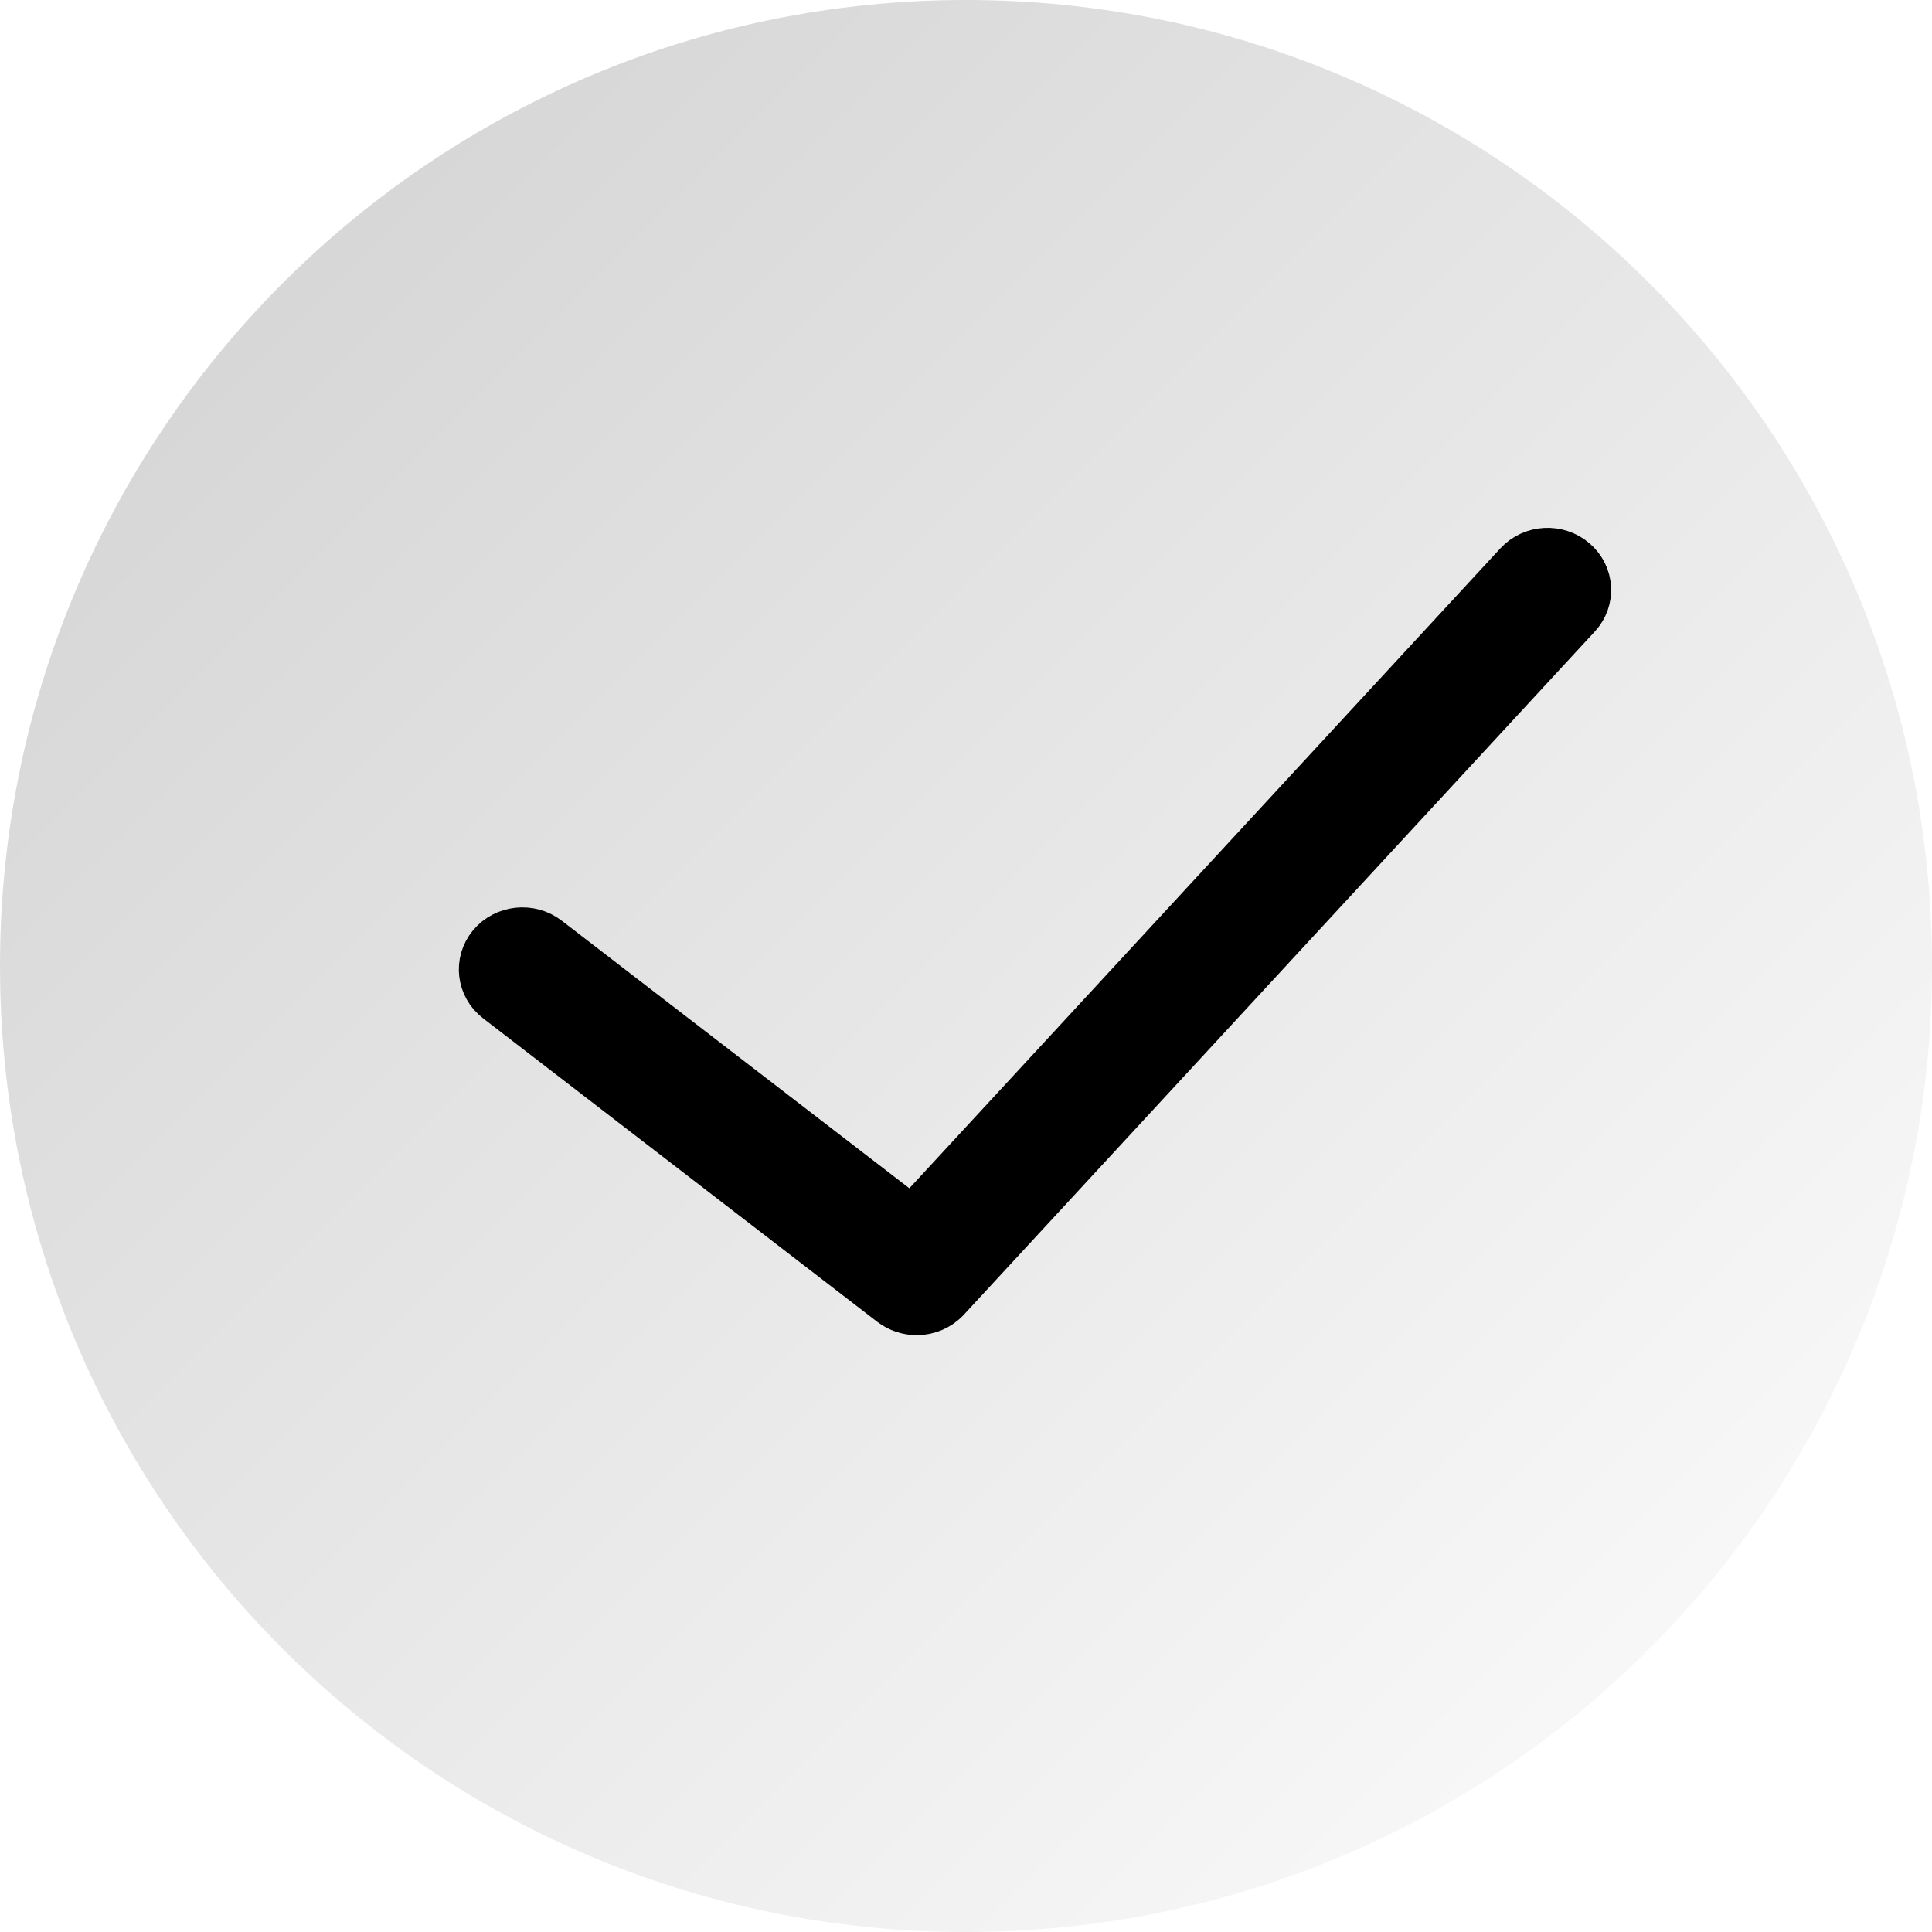
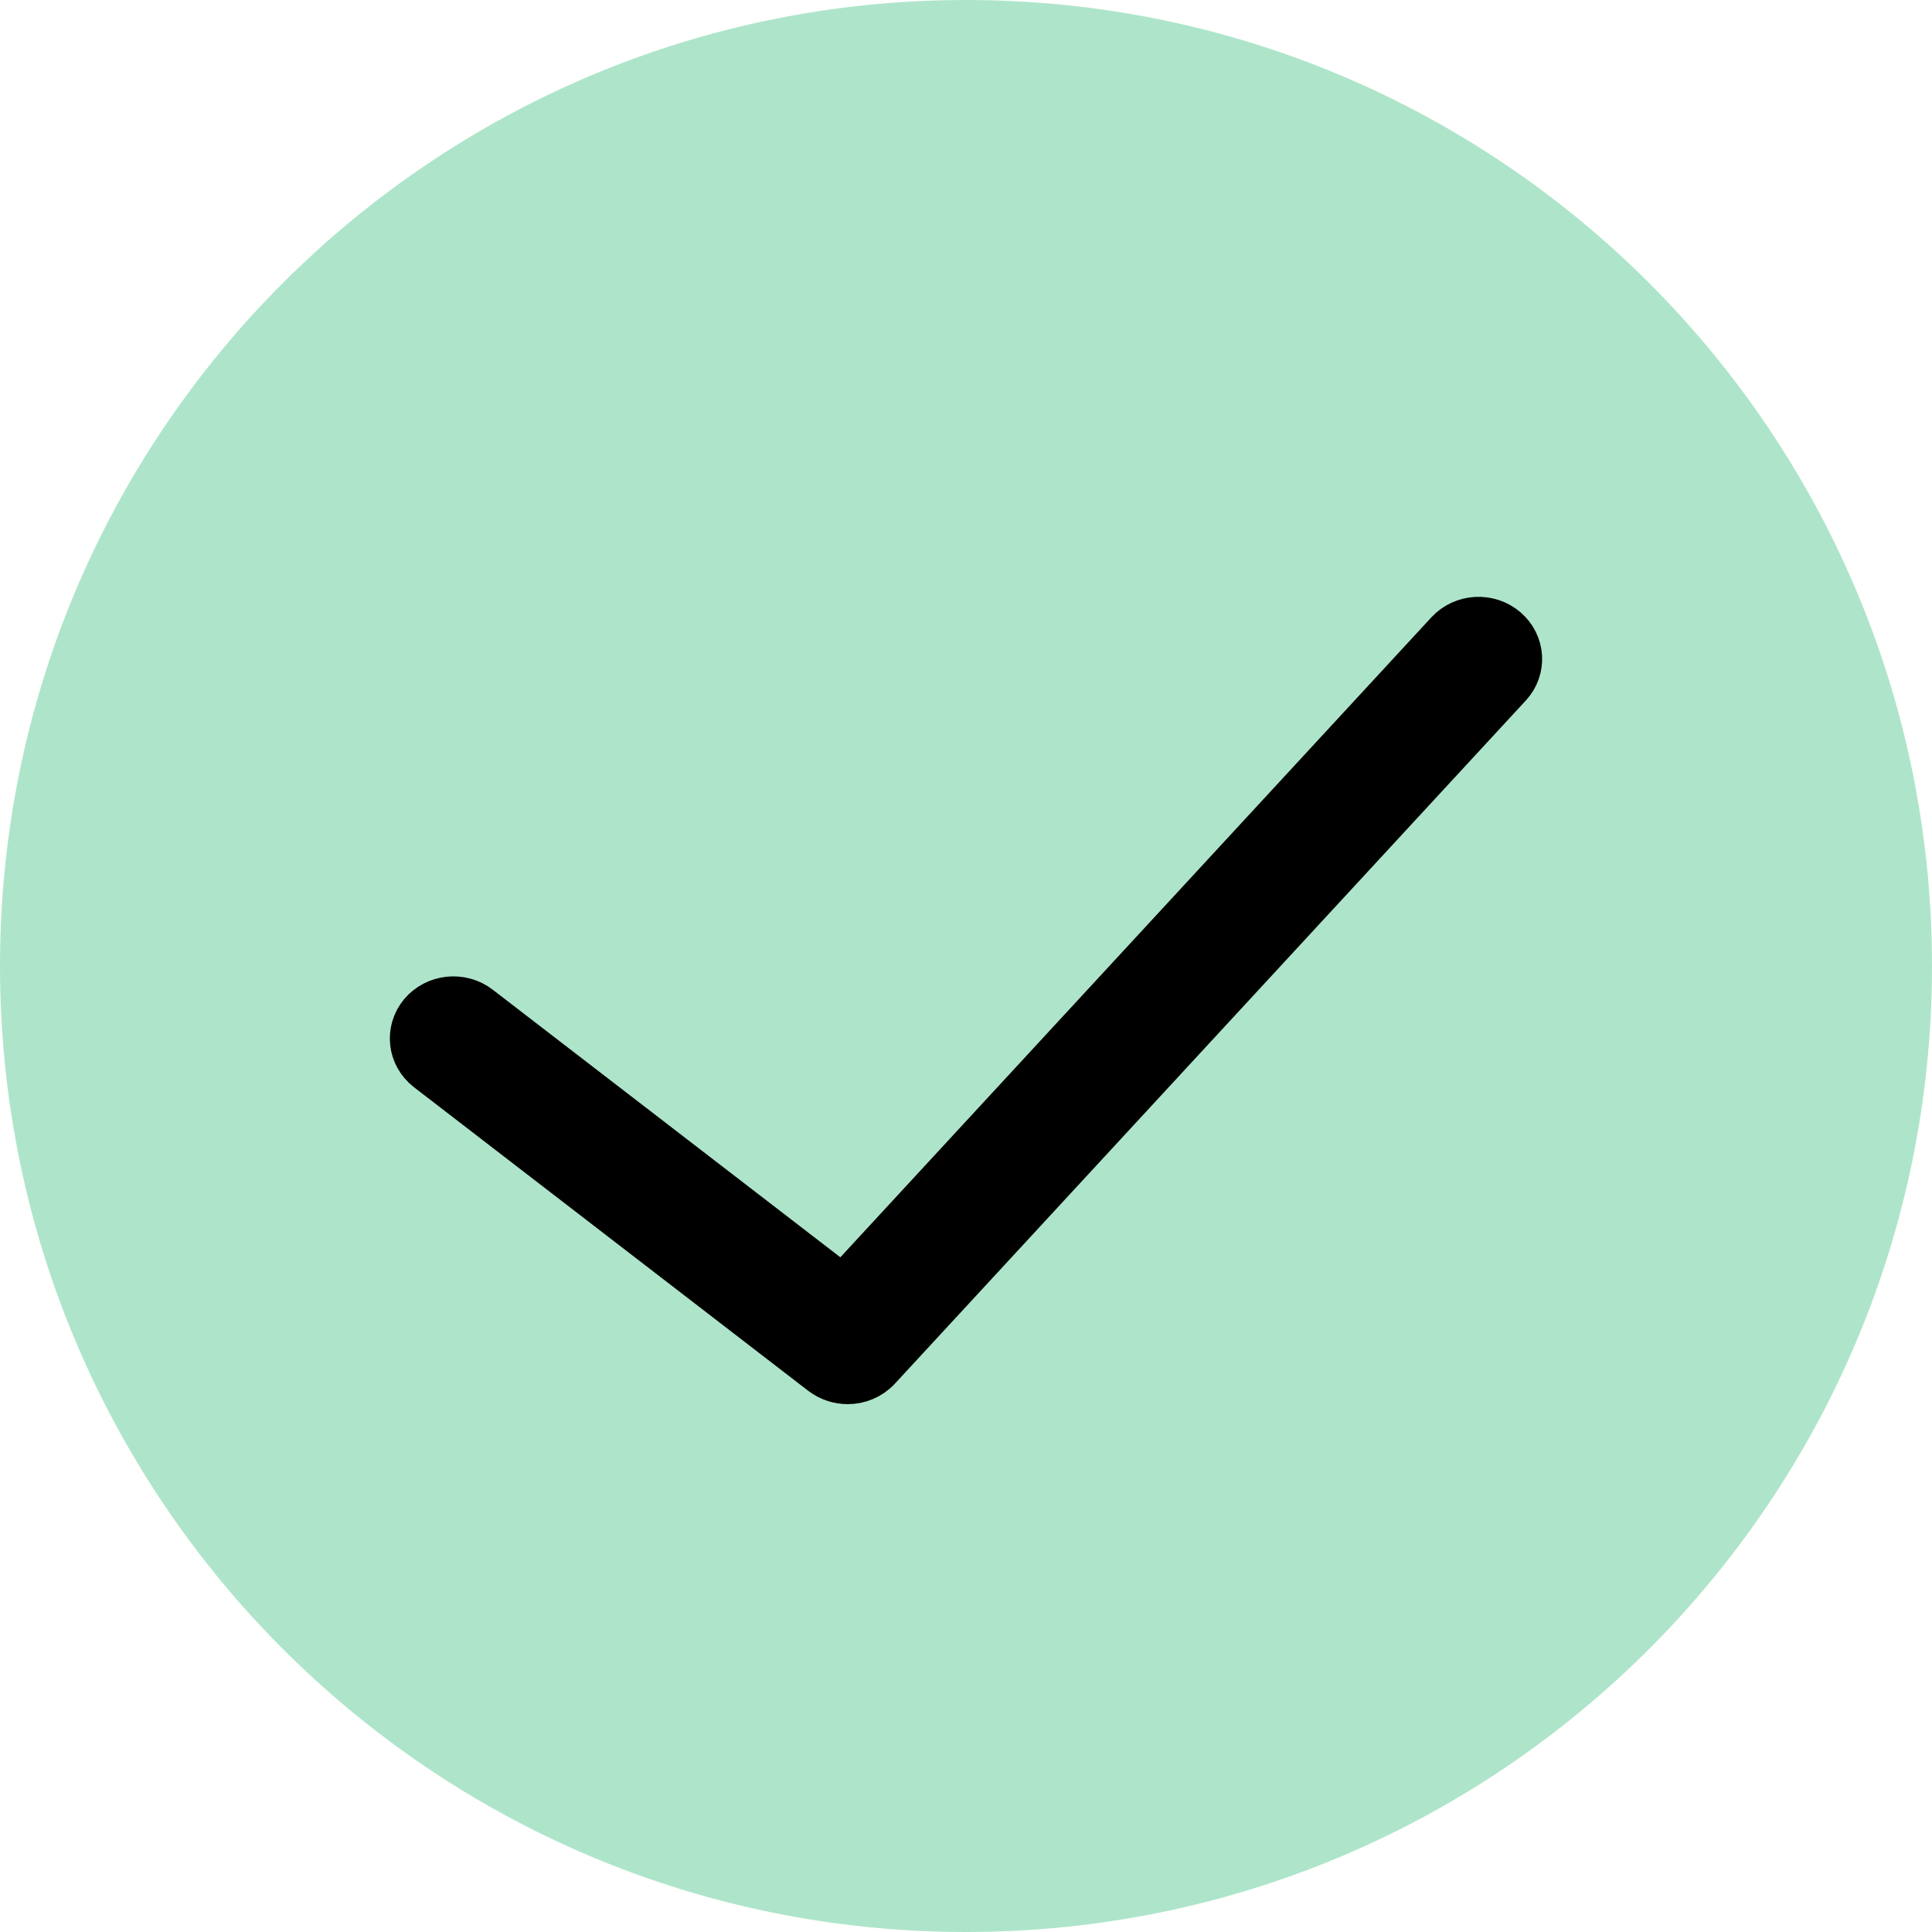
<svg xmlns="http://www.w3.org/2000/svg" width="28px" height="28px" viewBox="0 0 28 28" version="1.1">
-   <defs>
-     <linearGradient x1="0%" y1="0%" x2="100%" y2="100%" id="linearGradient-1">
-       <stop stop-color="#D0D0D0" offset="0%" />
-       <stop stop-color="#FEFEFE" offset="100%" />
-     </linearGradient>
-   </defs>
+   <defs />
  <g id="Symbols" stroke="none" stroke-width="1" fill="none" fill-rule="evenodd">
    <g id="done_check">
      <g id="Group">
-         <circle id="Oval-3-Copy-3" fill="url(#linearGradient-1)" cx="14" cy="14" r="14" />
-         <g id="001-success-copy" transform="translate(7, 8)" stroke="#000000" stroke-width="0.7" fill="#000000" fill-rule="nonzero">
+         <circle id="Oval-3-Copy-3" fill="#AEE5CA" cx="14" cy="14" r="14" />
+         <g id="001-success-copy" transform="translate(6, 9)" stroke="#000000" stroke-width="0.7" fill="#000000" fill-rule="nonzero">
          <path d="M15.001,0.185 L6.219,9.694 L0.928,5.621 C0.682,5.431 0.322,5.47 0.125,5.706 C-0.072,5.944 -0.032,6.29 0.214,6.48 L5.928,10.88 C6.034,10.96 6.16,11 6.286,11 C6.443,11 6.6,10.937 6.713,10.815 L15.856,0.915 C16.065,0.689 16.044,0.341 15.808,0.139 C15.572,-0.063 15.211,-0.043 15.001,0.185 Z" id="Shape" />
        </g>
      </g>
    </g>
  </g>
</svg>
